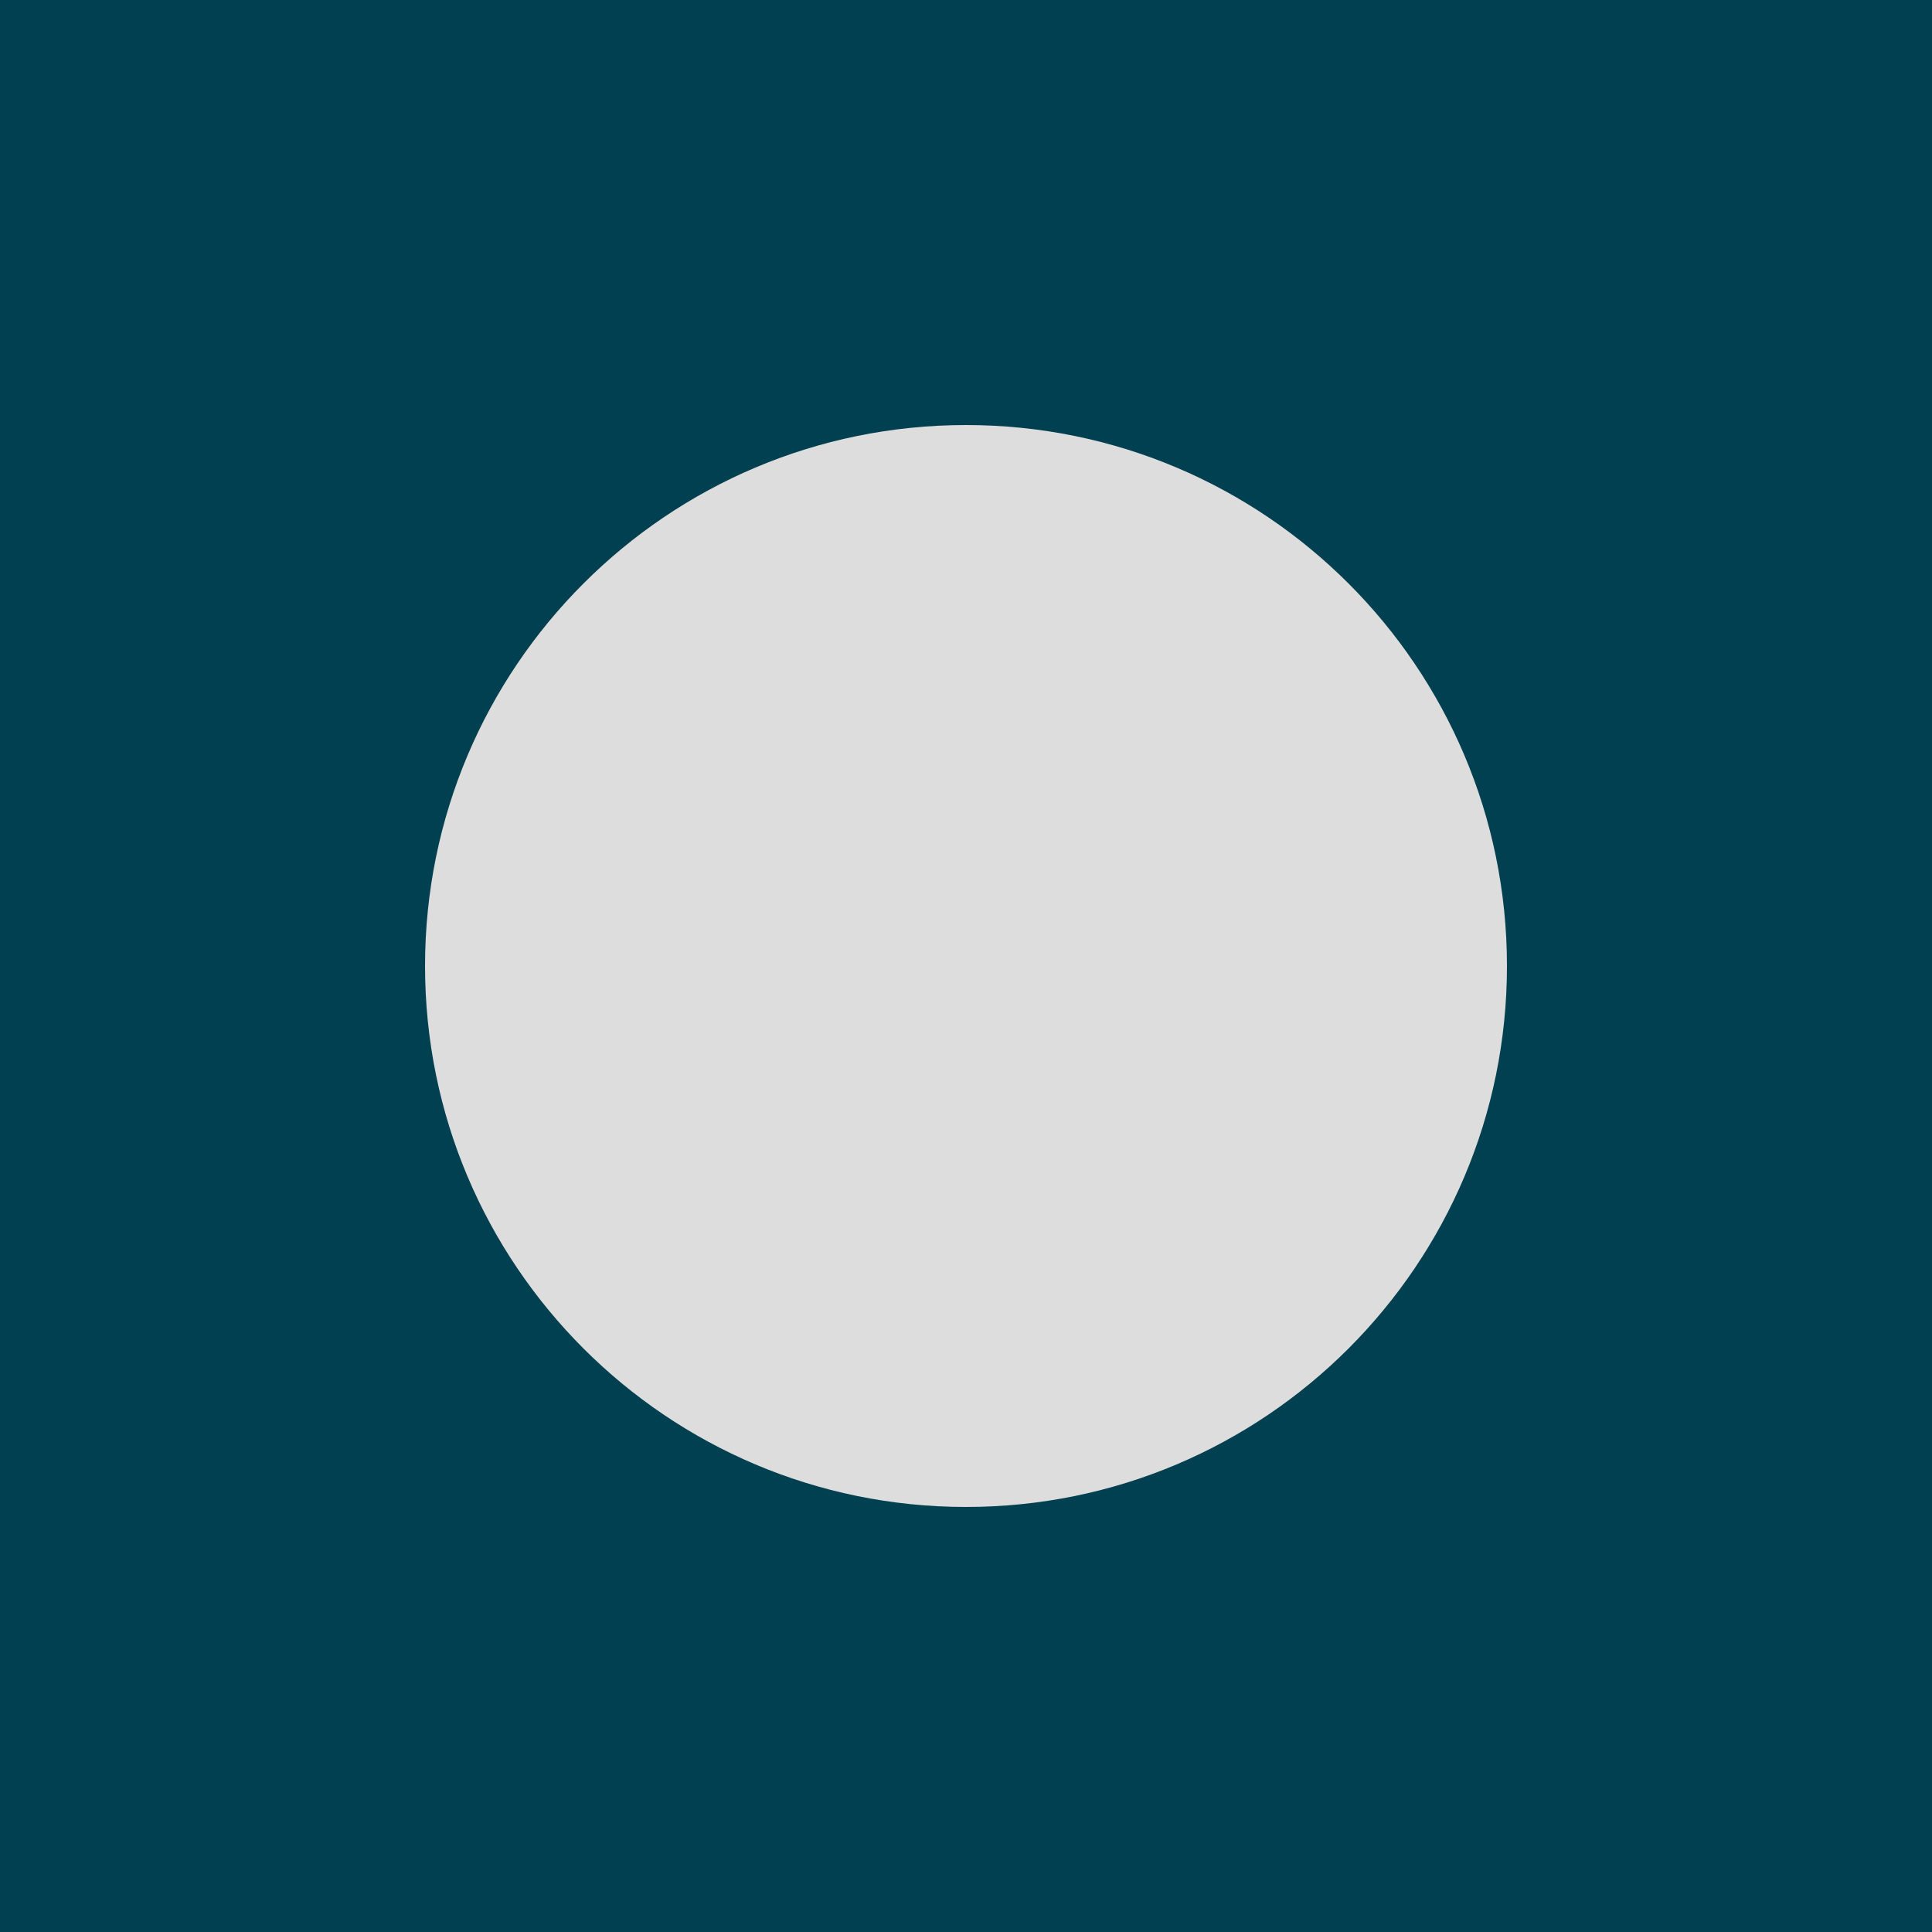
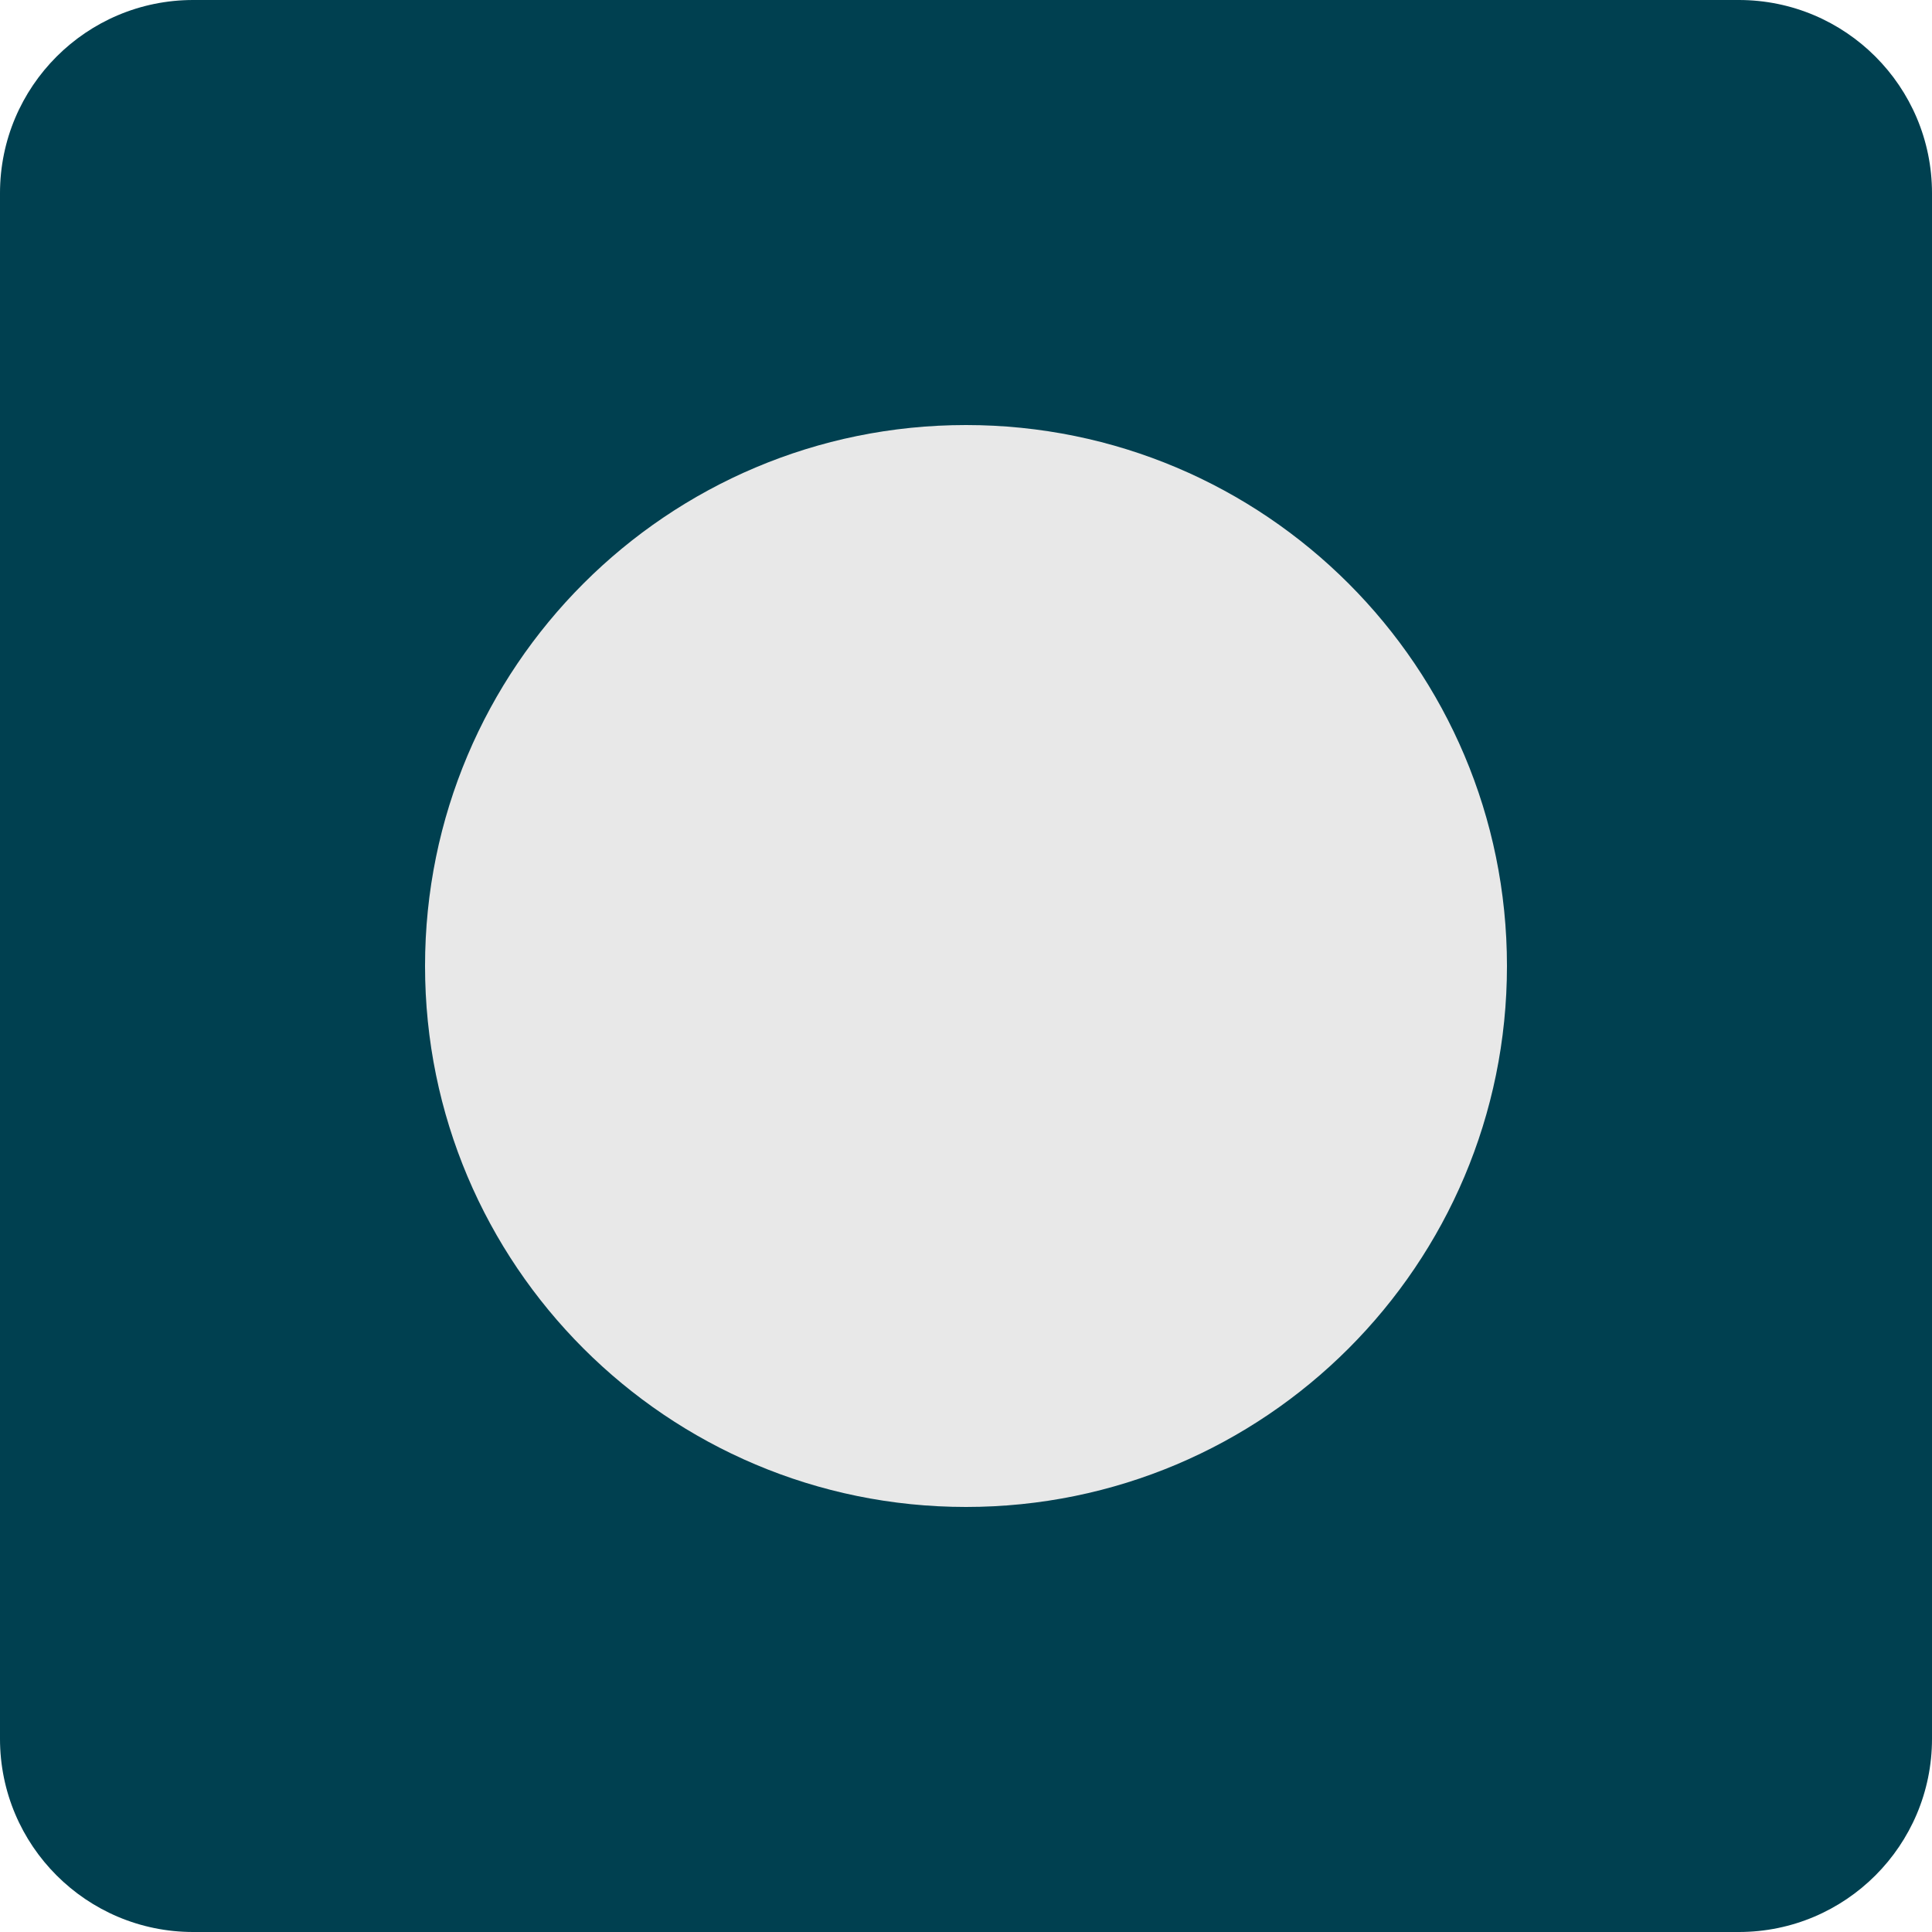
- <svg xmlns="http://www.w3.org/2000/svg" viewBox="0 0 100 100" height="192" width="192" xml:lang="en">
-   <rect x="0" y="0" width="100%" height="100%" fill="#004050" />
-   <circle cx="50%" cy="50%" r="28%" fill="#DDD" />
+ <svg xmlns="http://www.w3.org/2000/svg" viewBox="0 0 192 192" height="192.0" width="192.0" xml:lang="en">
+   <rect x="0" y="0" width="100%" height="100%" rx="10%" fill="#004050" />
+   <circle cx="50%" cy="50%" r="28%" fill="#E8E8E8" />
</svg>
